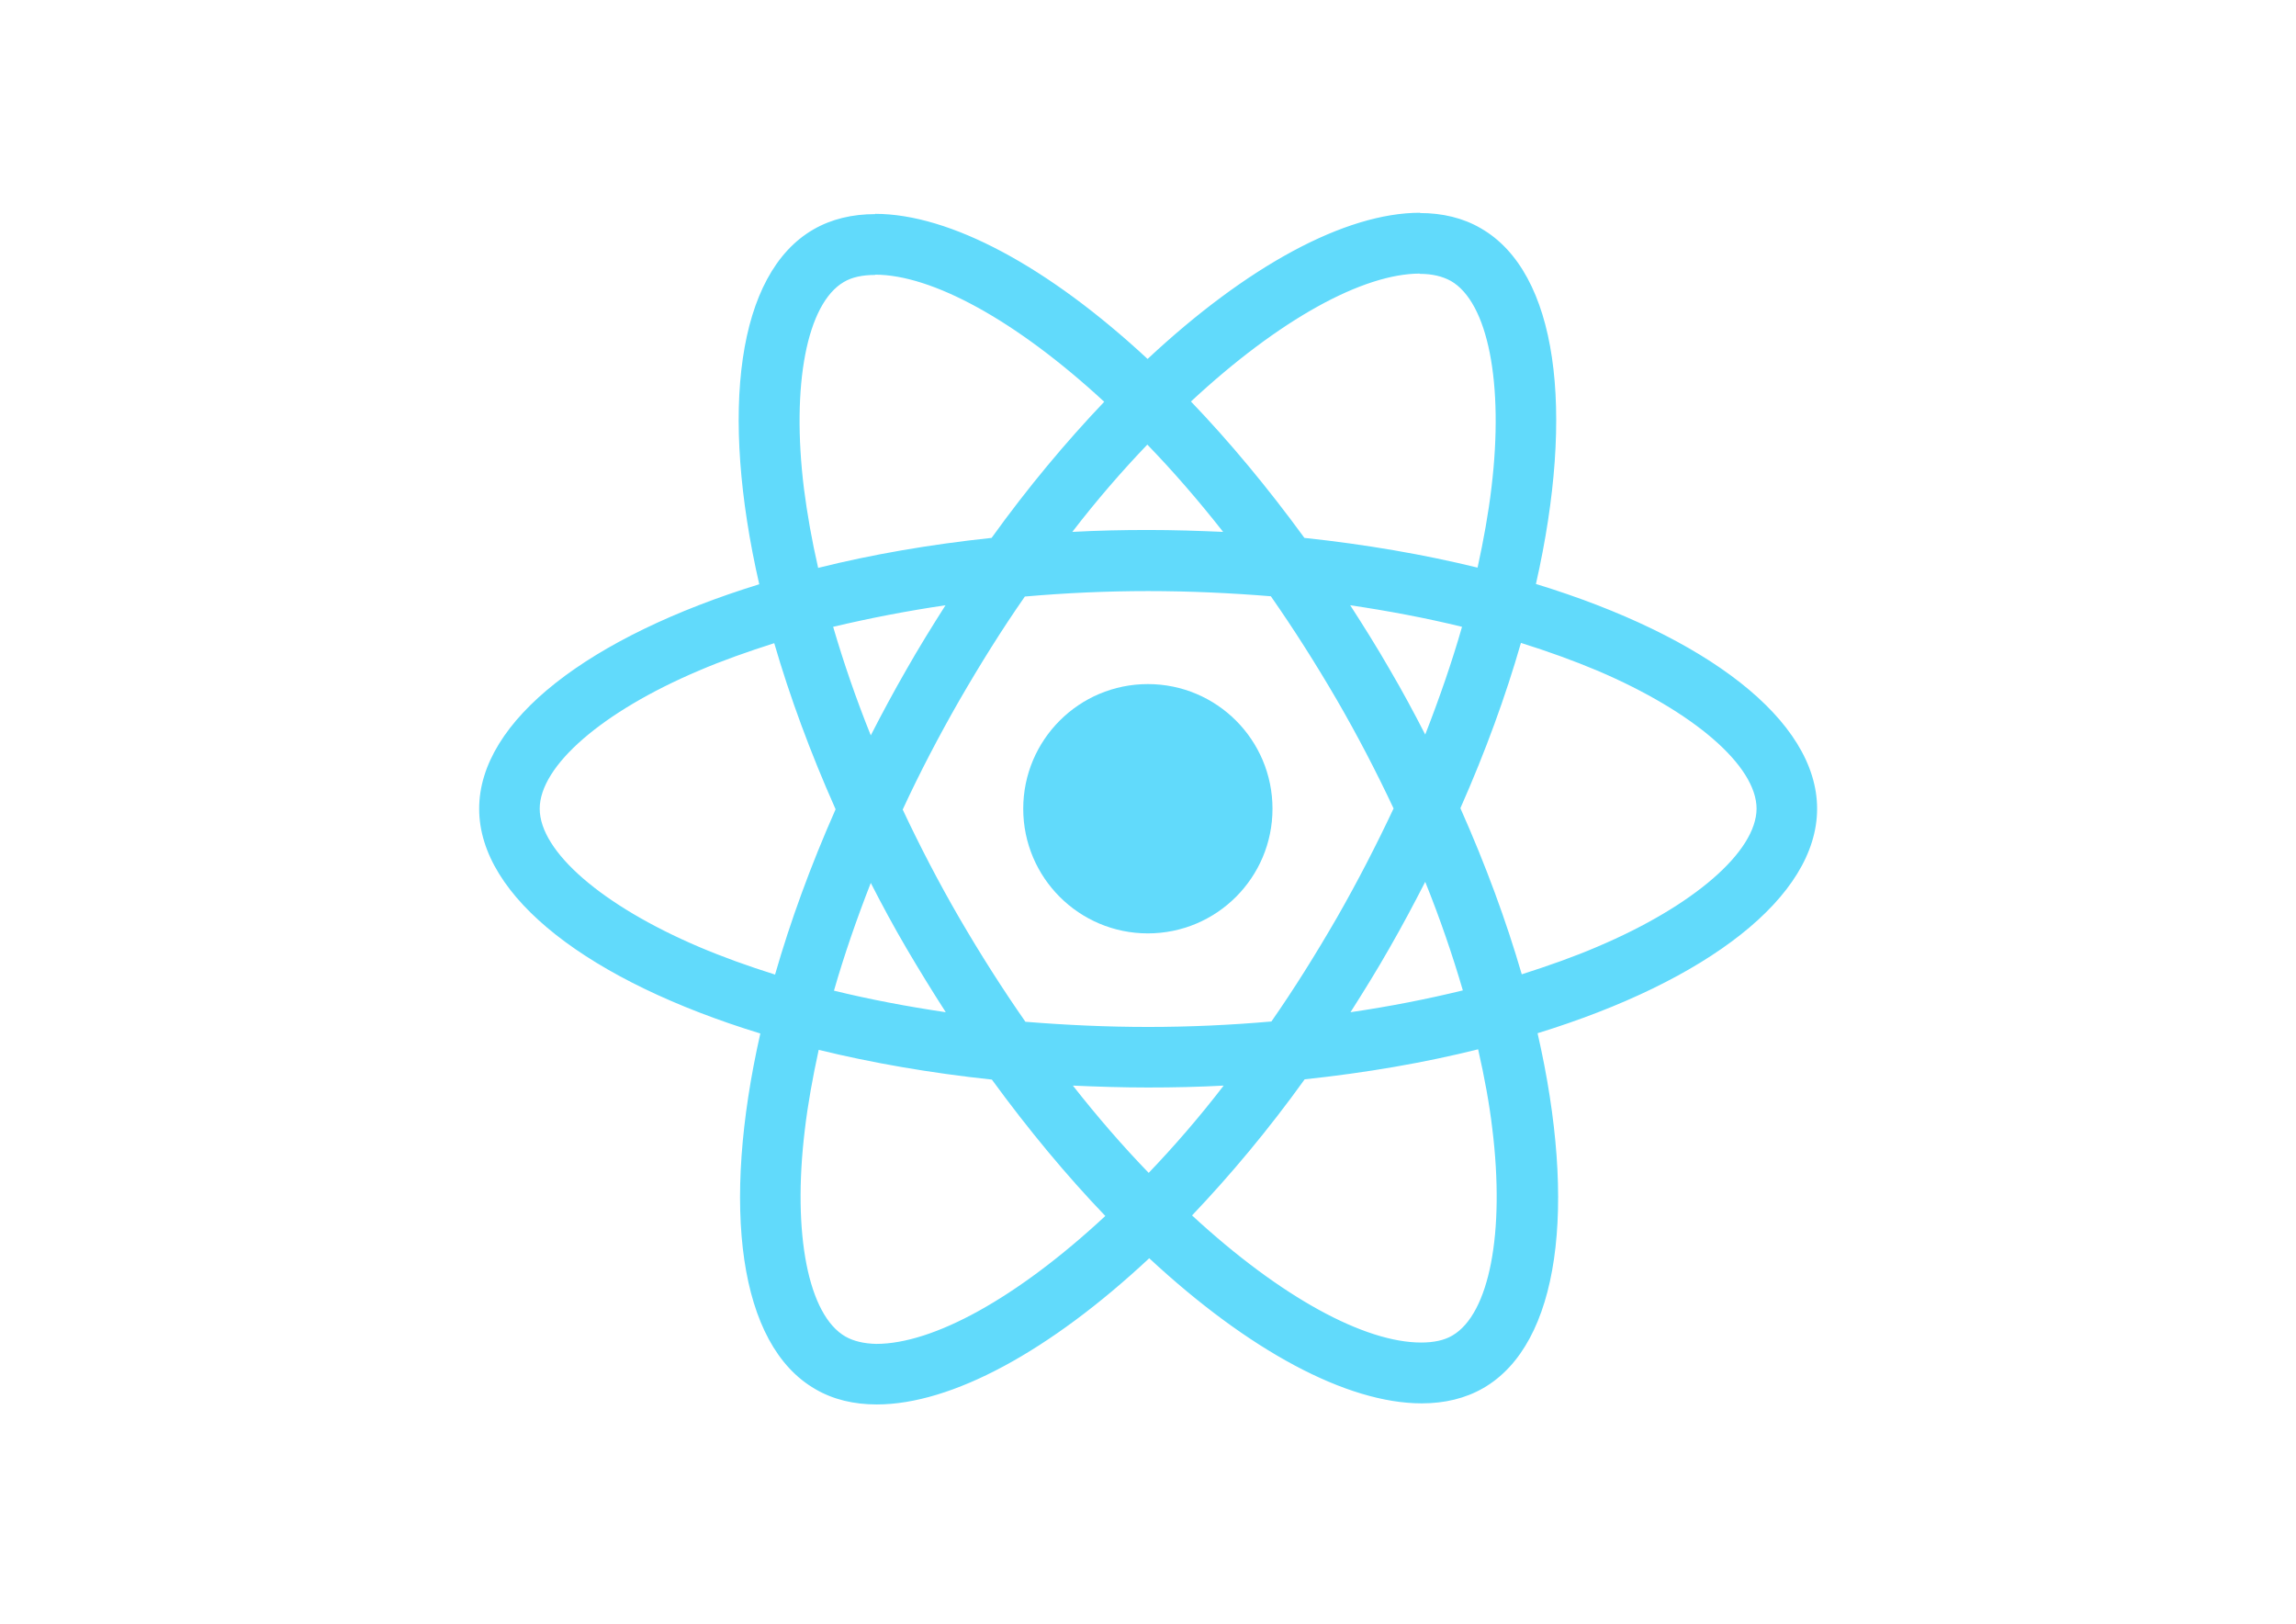
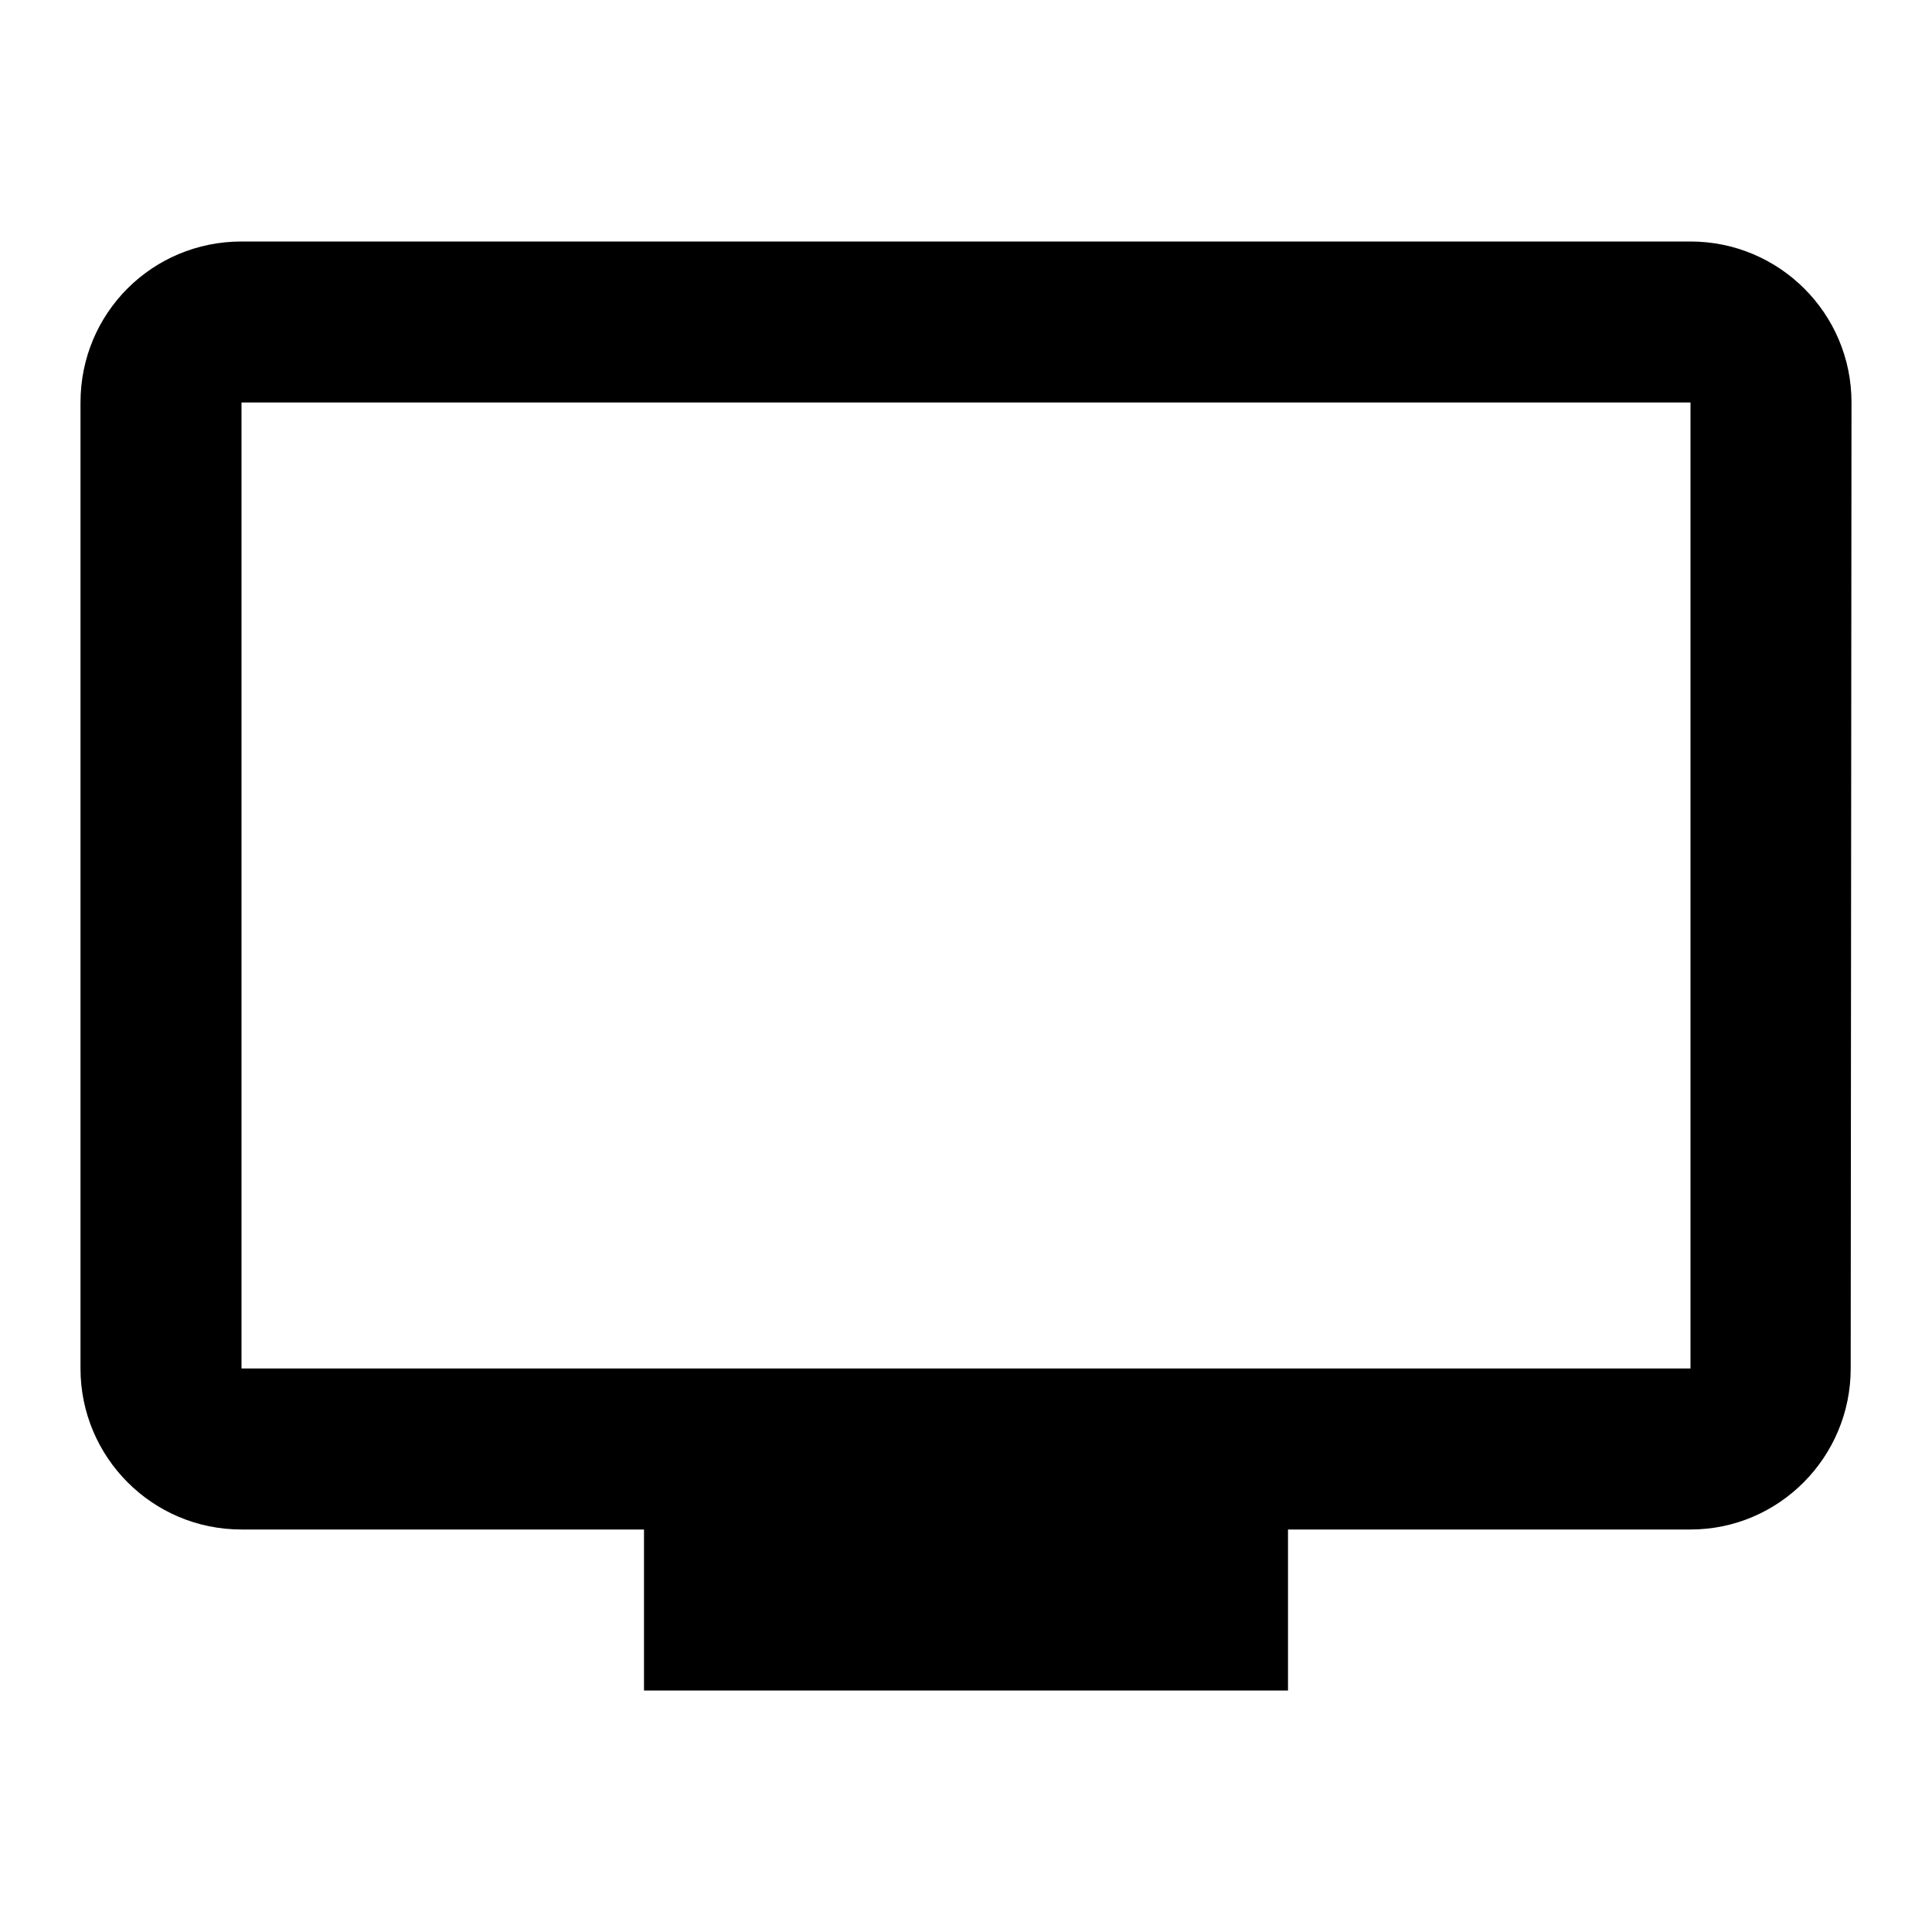
- <svg xmlns="http://www.w3.org/2000/svg" viewBox="0 0 841.9 595.3">
-   <g fill="#61DAFB">
-     <path d="M666.3 296.5c0-32.5-40.7-63.3-103.1-82.4 14.4-63.6 8-114.2-20.2-130.4-6.5-3.8-14.1-5.6-22.4-5.6v22.3c4.6 0 8.3.9 11.4 2.6 13.6 7.8 19.5 37.5 14.9 75.7-1.1 9.4-2.9 19.3-5.1 29.4-19.6-4.8-41-8.5-63.5-10.9-13.5-18.5-27.5-35.3-41.6-50 32.6-30.3 63.2-46.9 84-46.9V78c-27.5 0-63.5 19.6-99.9 53.6-36.4-33.8-72.4-53.2-99.9-53.2v22.3c20.7 0 51.4 16.5 84 46.6-14 14.7-28 31.4-41.3 49.9-22.6 2.4-44 6.1-63.6 11-2.3-10-4-19.7-5.2-29-4.7-38.2 1.1-67.9 14.6-75.8 3-1.8 6.9-2.6 11.5-2.6V78.5c-8.4 0-16 1.8-22.6 5.6-28.1 16.2-34.4 66.7-19.9 130.1-62.2 19.2-102.7 49.9-102.7 82.3 0 32.5 40.7 63.3 103.1 82.4-14.4 63.6-8 114.2 20.2 130.4 6.5 3.8 14.1 5.6 22.5 5.6 27.5 0 63.5-19.6 99.9-53.6 36.4 33.8 72.4 53.2 99.9 53.2 8.4 0 16-1.8 22.6-5.6 28.1-16.2 34.4-66.7 19.9-130.1 62-19.1 102.5-49.9 102.5-82.3zm-130.2-66.7c-3.7 12.9-8.3 26.2-13.5 39.5-4.1-8-8.4-16-13.1-24-4.6-8-9.5-15.8-14.4-23.4 14.2 2.1 27.9 4.7 41 7.9zm-45.8 106.5c-7.8 13.5-15.8 26.3-24.1 38.2-14.9 1.3-30 2-45.2 2-15.1 0-30.2-.7-45-1.9-8.3-11.9-16.4-24.6-24.2-38-7.6-13.1-14.5-26.4-20.8-39.8 6.2-13.4 13.2-26.8 20.7-39.9 7.8-13.5 15.8-26.3 24.1-38.2 14.9-1.3 30-2 45.2-2 15.1 0 30.2.7 45 1.9 8.3 11.9 16.4 24.6 24.2 38 7.6 13.1 14.5 26.4 20.8 39.8-6.3 13.4-13.2 26.8-20.7 39.9zm32.3-13c5.4 13.4 10 26.8 13.8 39.8-13.1 3.2-26.9 5.9-41.2 8 4.9-7.7 9.8-15.6 14.4-23.7 4.6-8 8.9-16.1 13-24.1zM421.2 430c-9.3-9.6-18.6-20.3-27.8-32 9 .4 18.2.7 27.5.7 9.4 0 18.7-.2 27.8-.7-9 11.7-18.3 22.4-27.5 32zm-74.4-58.9c-14.2-2.1-27.9-4.7-41-7.9 3.7-12.9 8.3-26.2 13.5-39.5 4.1 8 8.4 16 13.1 24 4.7 8 9.5 15.8 14.4 23.4zM420.7 163c9.3 9.6 18.6 20.3 27.8 32-9-.4-18.2-.7-27.5-.7-9.4 0-18.7.2-27.8.7 9-11.7 18.3-22.4 27.5-32zm-74 58.9c-4.9 7.7-9.8 15.6-14.4 23.7-4.6 8-8.9 16-13 24-5.4-13.4-10-26.8-13.8-39.8 13.1-3.1 26.9-5.8 41.2-7.9zm-90.5 125.2c-35.4-15.1-58.3-34.9-58.3-50.6 0-15.7 22.9-35.6 58.3-50.6 8.6-3.7 18-7 27.7-10.1 5.7 19.6 13.2 40 22.5 60.9-9.2 20.8-16.6 41.1-22.2 60.6-9.9-3.1-19.3-6.5-28-10.2zM310 490c-13.6-7.8-19.5-37.5-14.9-75.7 1.1-9.4 2.9-19.3 5.1-29.4 19.6 4.8 41 8.5 63.5 10.9 13.5 18.5 27.5 35.3 41.6 50-32.6 30.3-63.2 46.9-84 46.9-4.5-.1-8.3-1-11.3-2.7zm237.2-76.2c4.7 38.2-1.1 67.9-14.6 75.8-3 1.8-6.9 2.6-11.5 2.6-20.7 0-51.4-16.5-84-46.6 14-14.7 28-31.4 41.3-49.9 22.6-2.4 44-6.1 63.6-11 2.3 10.1 4.1 19.8 5.2 29.1zm38.5-66.7c-8.6 3.7-18 7-27.7 10.1-5.7-19.6-13.2-40-22.5-60.9 9.2-20.8 16.6-41.1 22.2-60.6 9.9 3.1 19.3 6.5 28.1 10.2 35.4 15.1 58.3 34.9 58.3 50.6-.1 15.7-23 35.6-58.4 50.6zM320.8 78.4z" />
-     <circle cx="420.9" cy="296.5" r="45.7" />
-     <path d="M520.5 78.1z" />
-   </g>
+ <svg xmlns="http://www.w3.org/2000/svg" width="24" height="24" viewBox="0 0 24 24">
+   <path d="M21 3H3c-1.11 0-2 .89-2 2v12c0 1.1.89 2 2 2h5v2h8v-2h5c1.1 0 1.99-.9 1.99-2L23 5c0-1.11-.9-2-2-2zm0 14H3V5h18v12z" />
+   <path fill="none" d="M0 0h24v24H0z" />
</svg>
